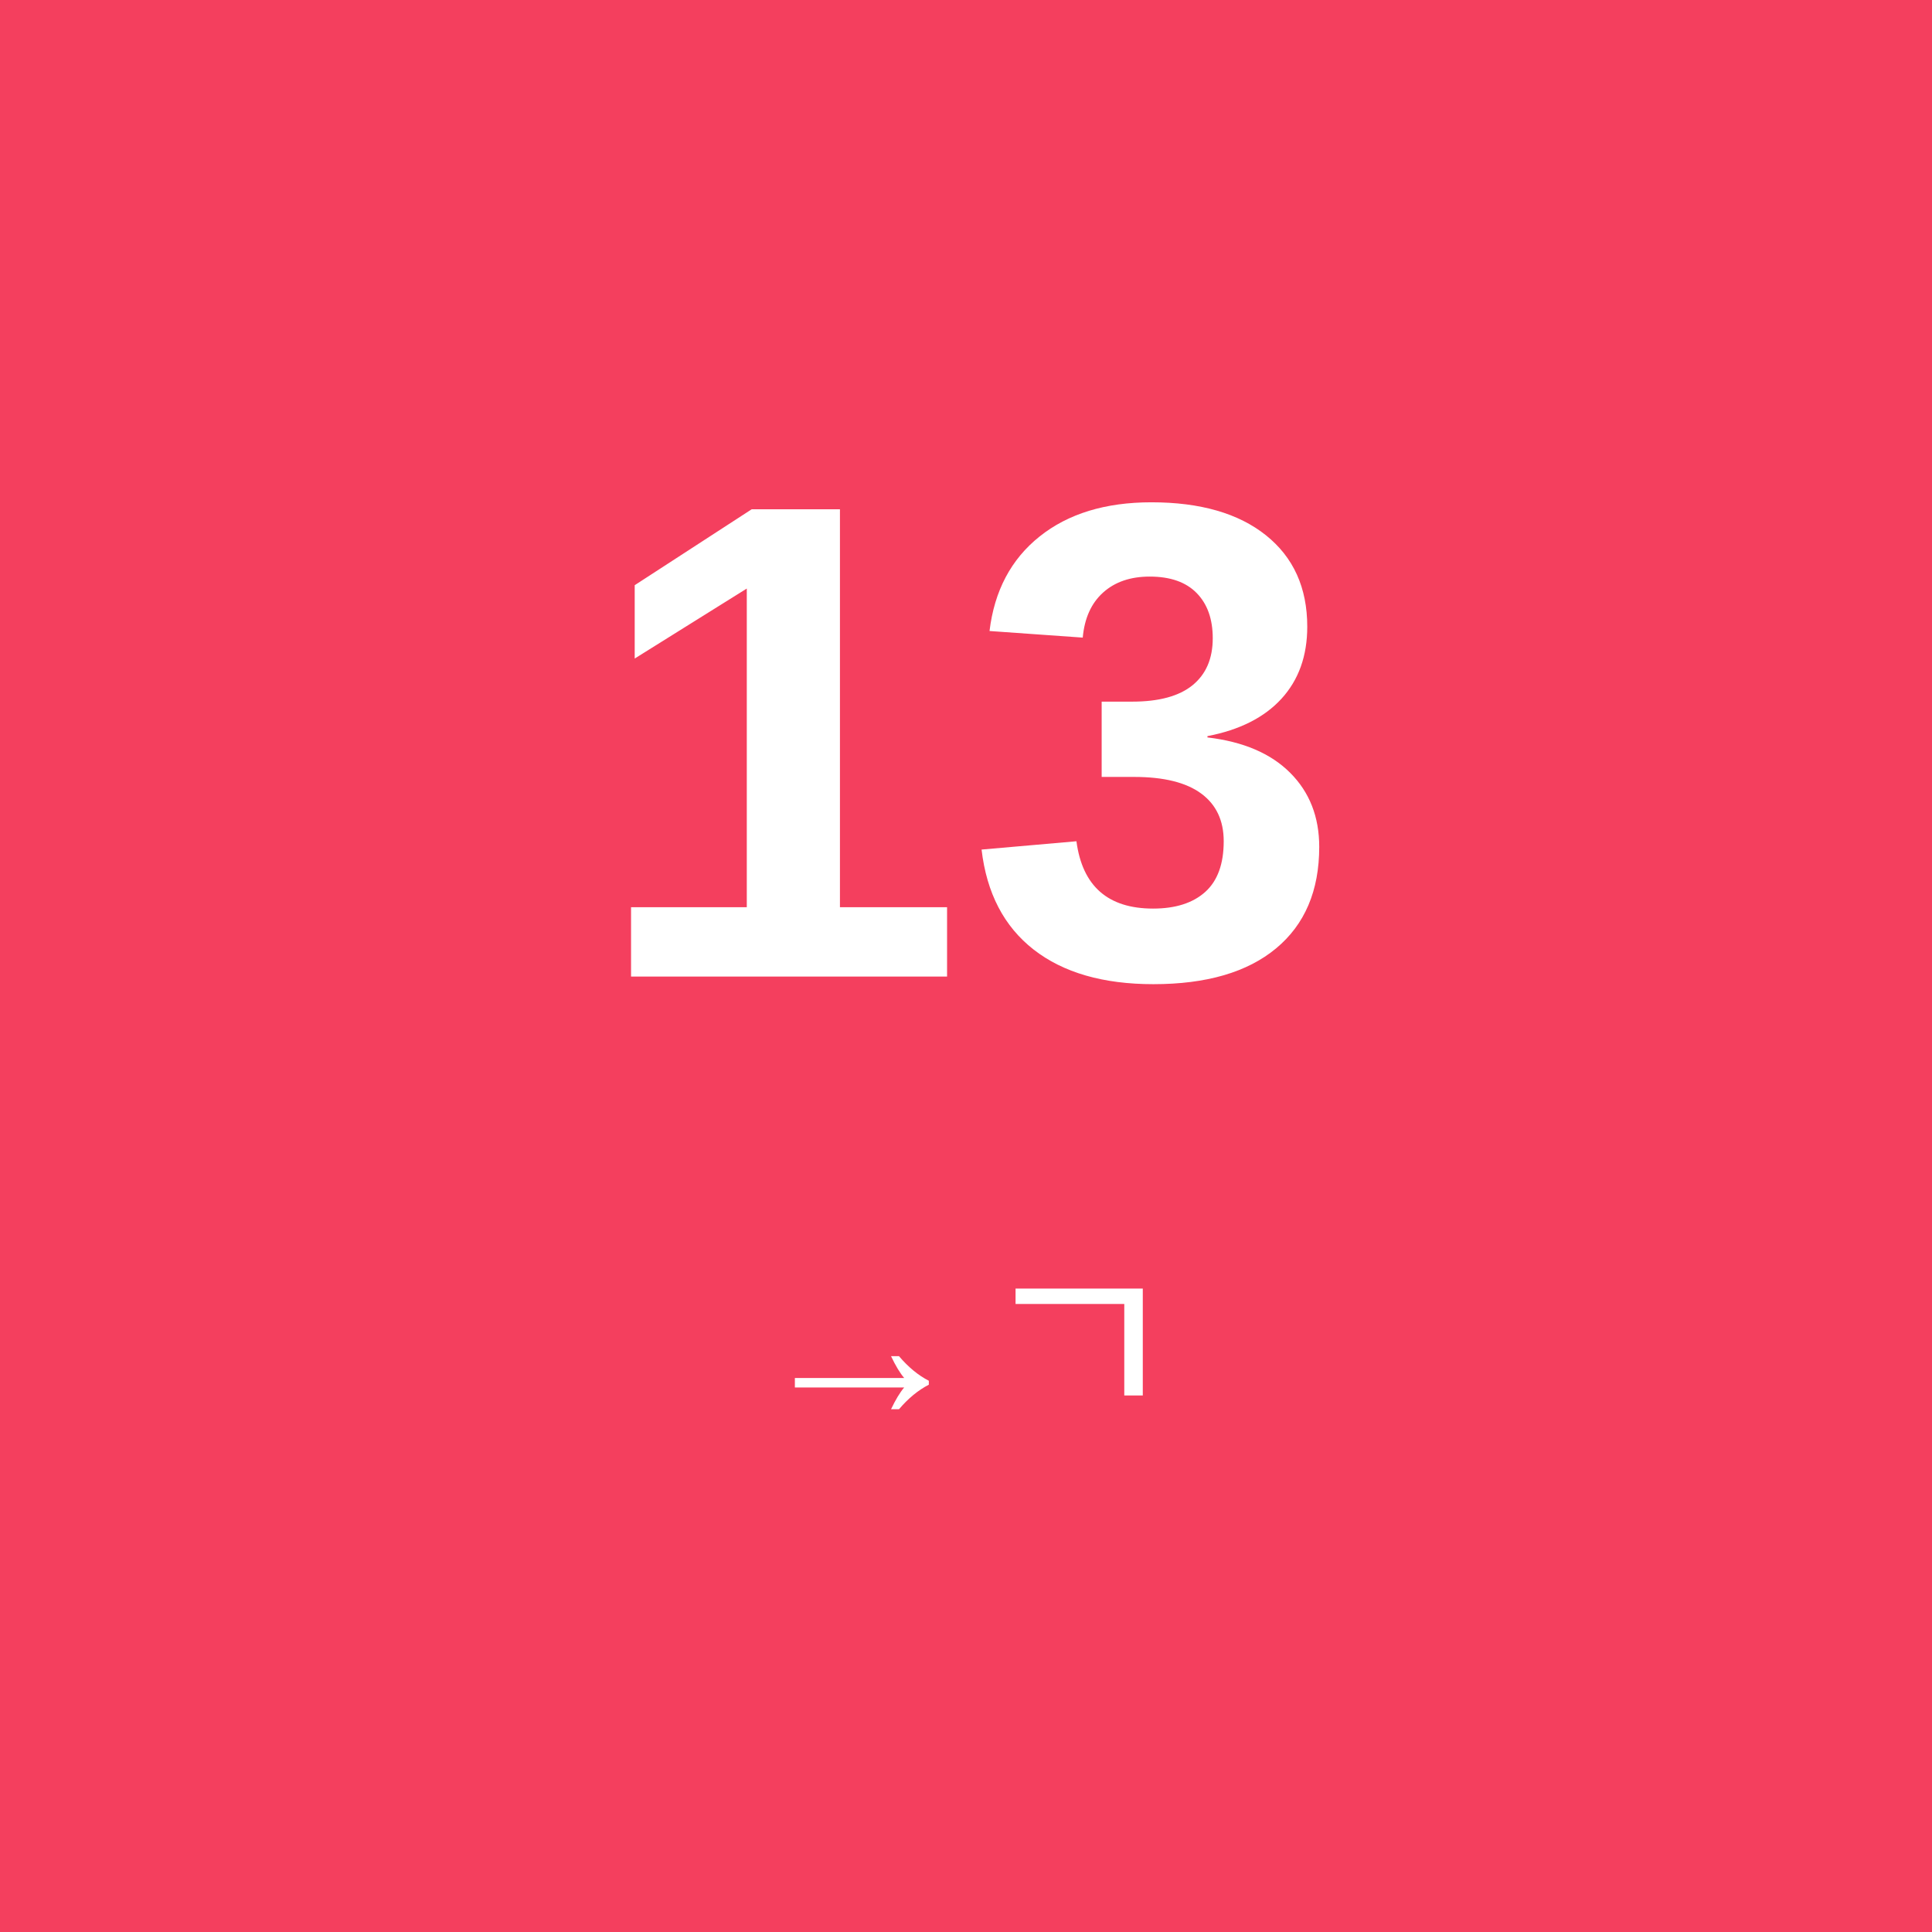
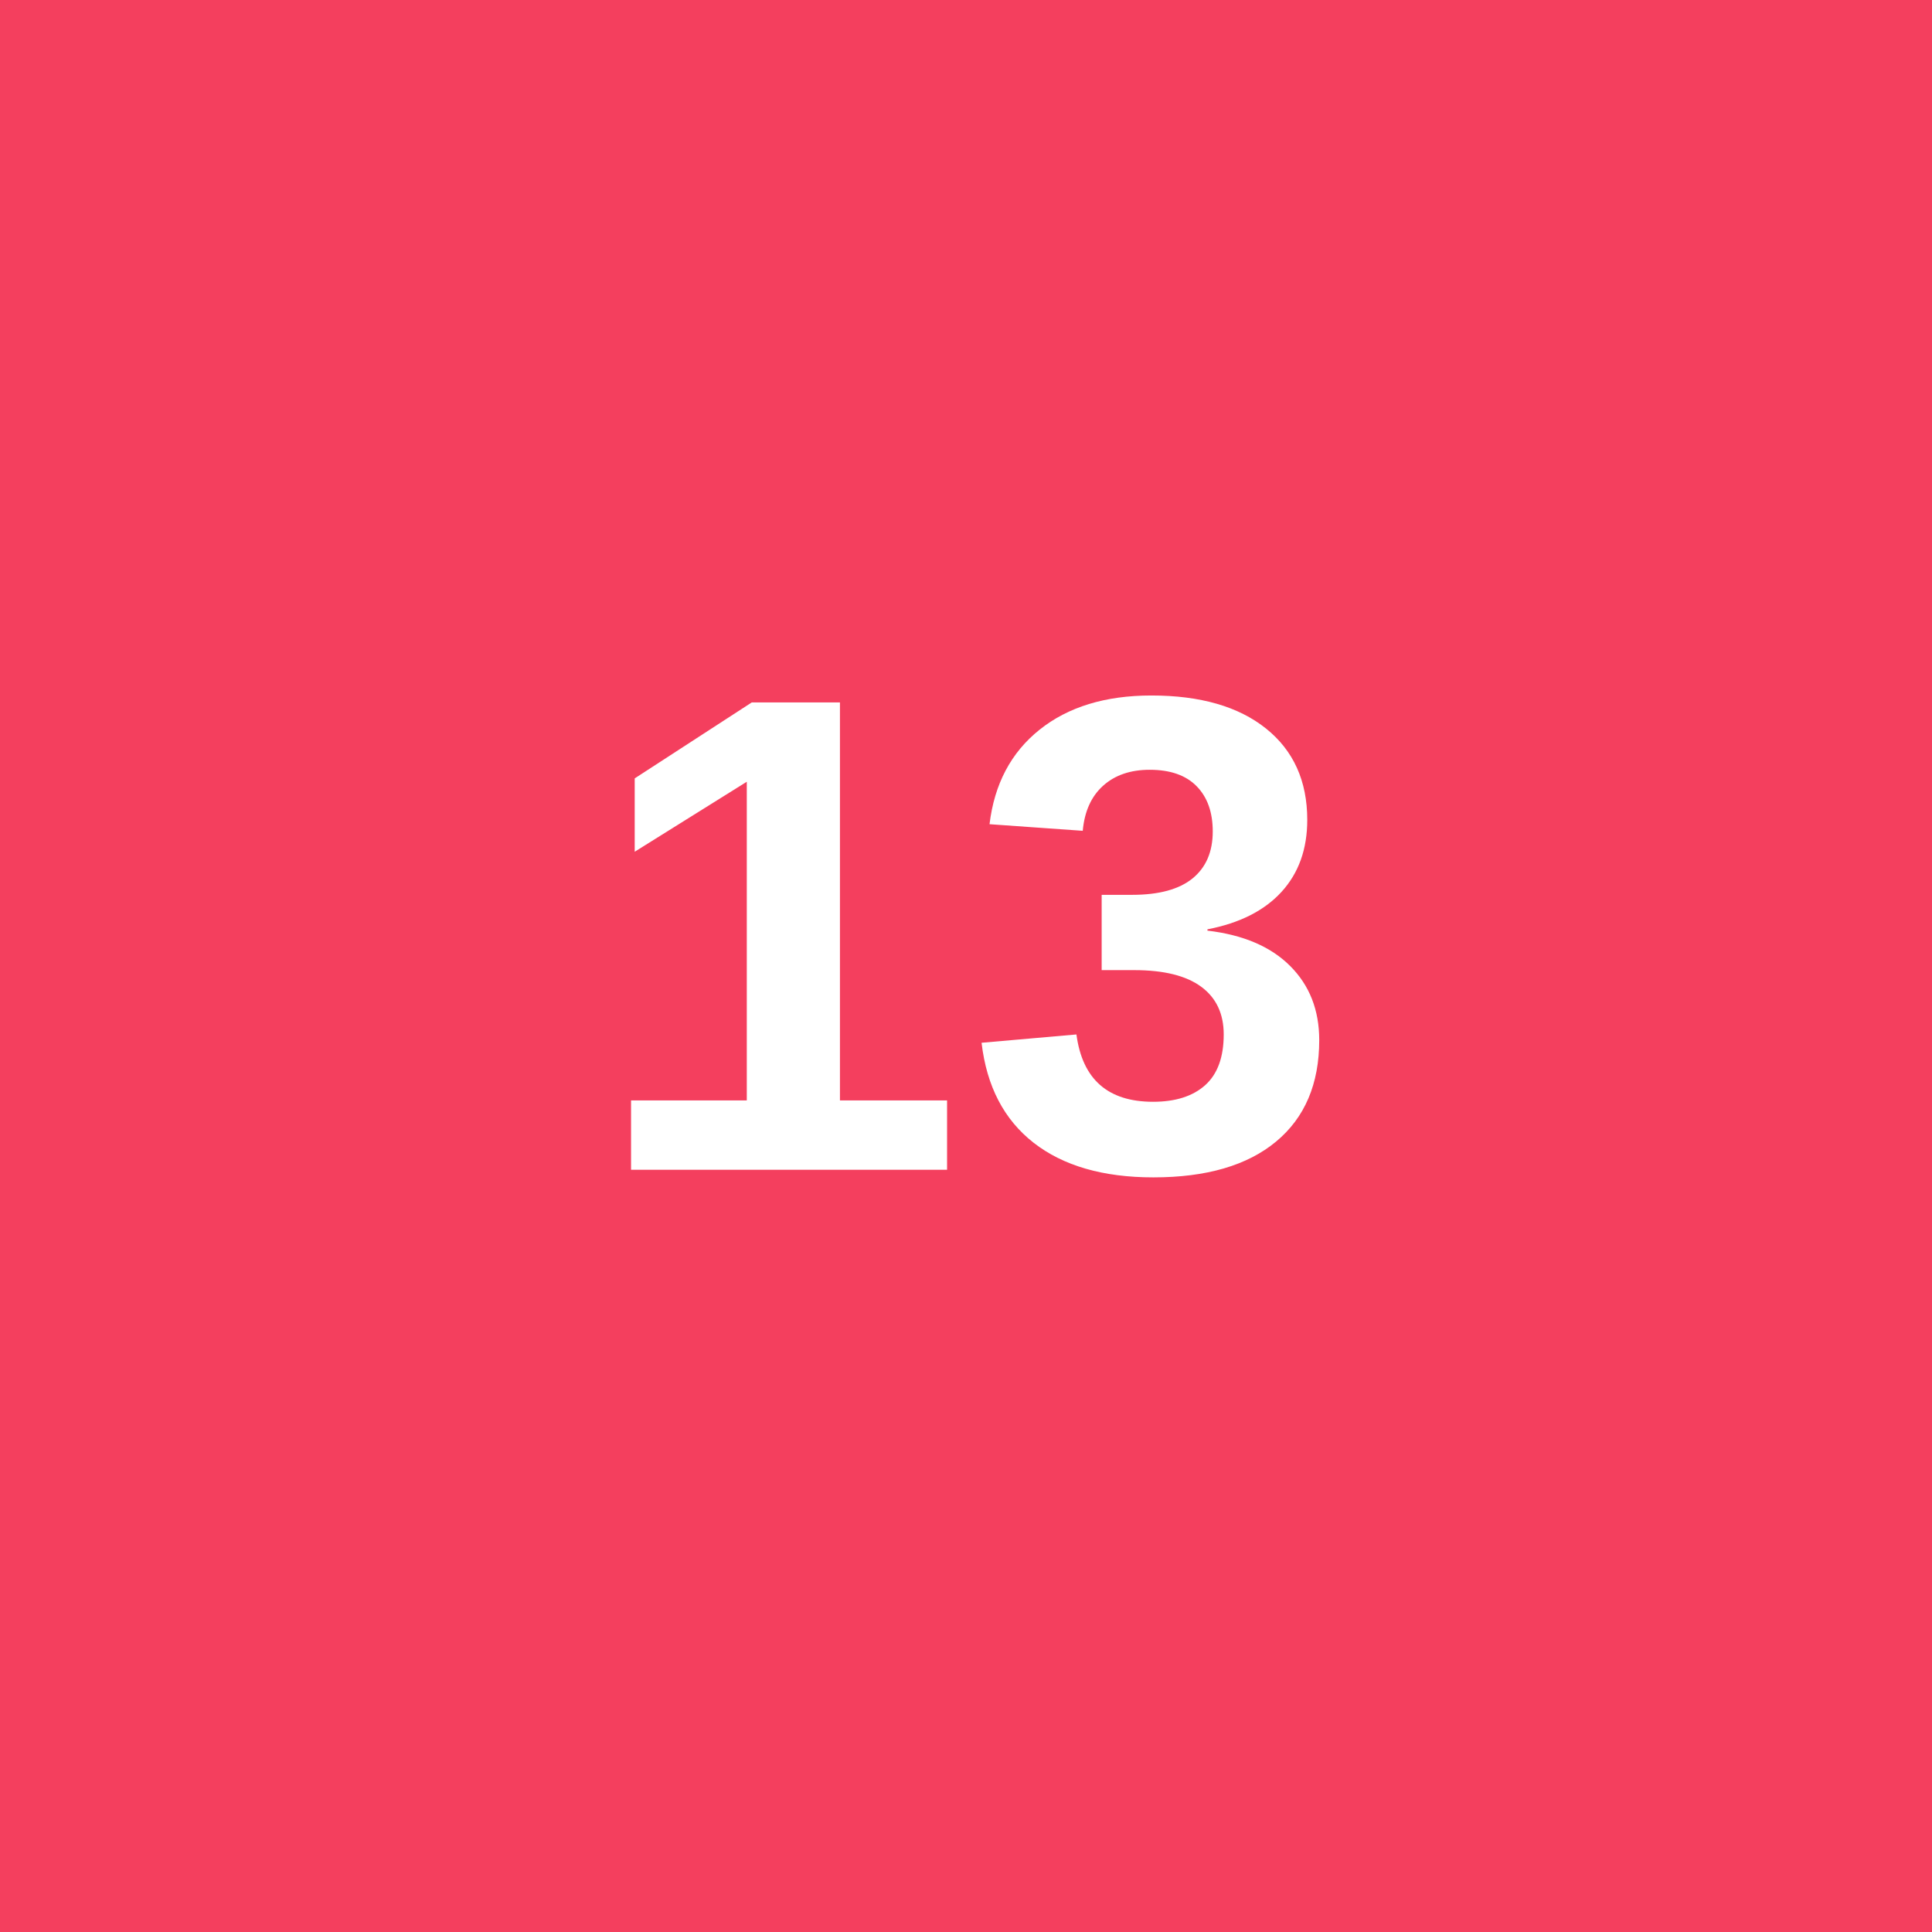
<svg xmlns="http://www.w3.org/2000/svg" width="512" height="512">
  <rect width="512" height="512" fill="rgb(244,63,94)" />
-   <text x="50%" y="40%" font-size="180" fill="white" text-anchor="middle" dy=".3em" font-family="Arial, sans-serif" font-weight="bold">13</text>
-   <text x="50%" y="70%" font-size="60" fill="white" text-anchor="middle" dy=".3em" font-family="Arial, sans-serif">→ㄱ</text>
+   <text x="50%" y="50%" font-size="180" fill="white" text-anchor="middle" dy=".3em" font-family="Arial, sans-serif" font-weight="bold">13</text>
</svg>
